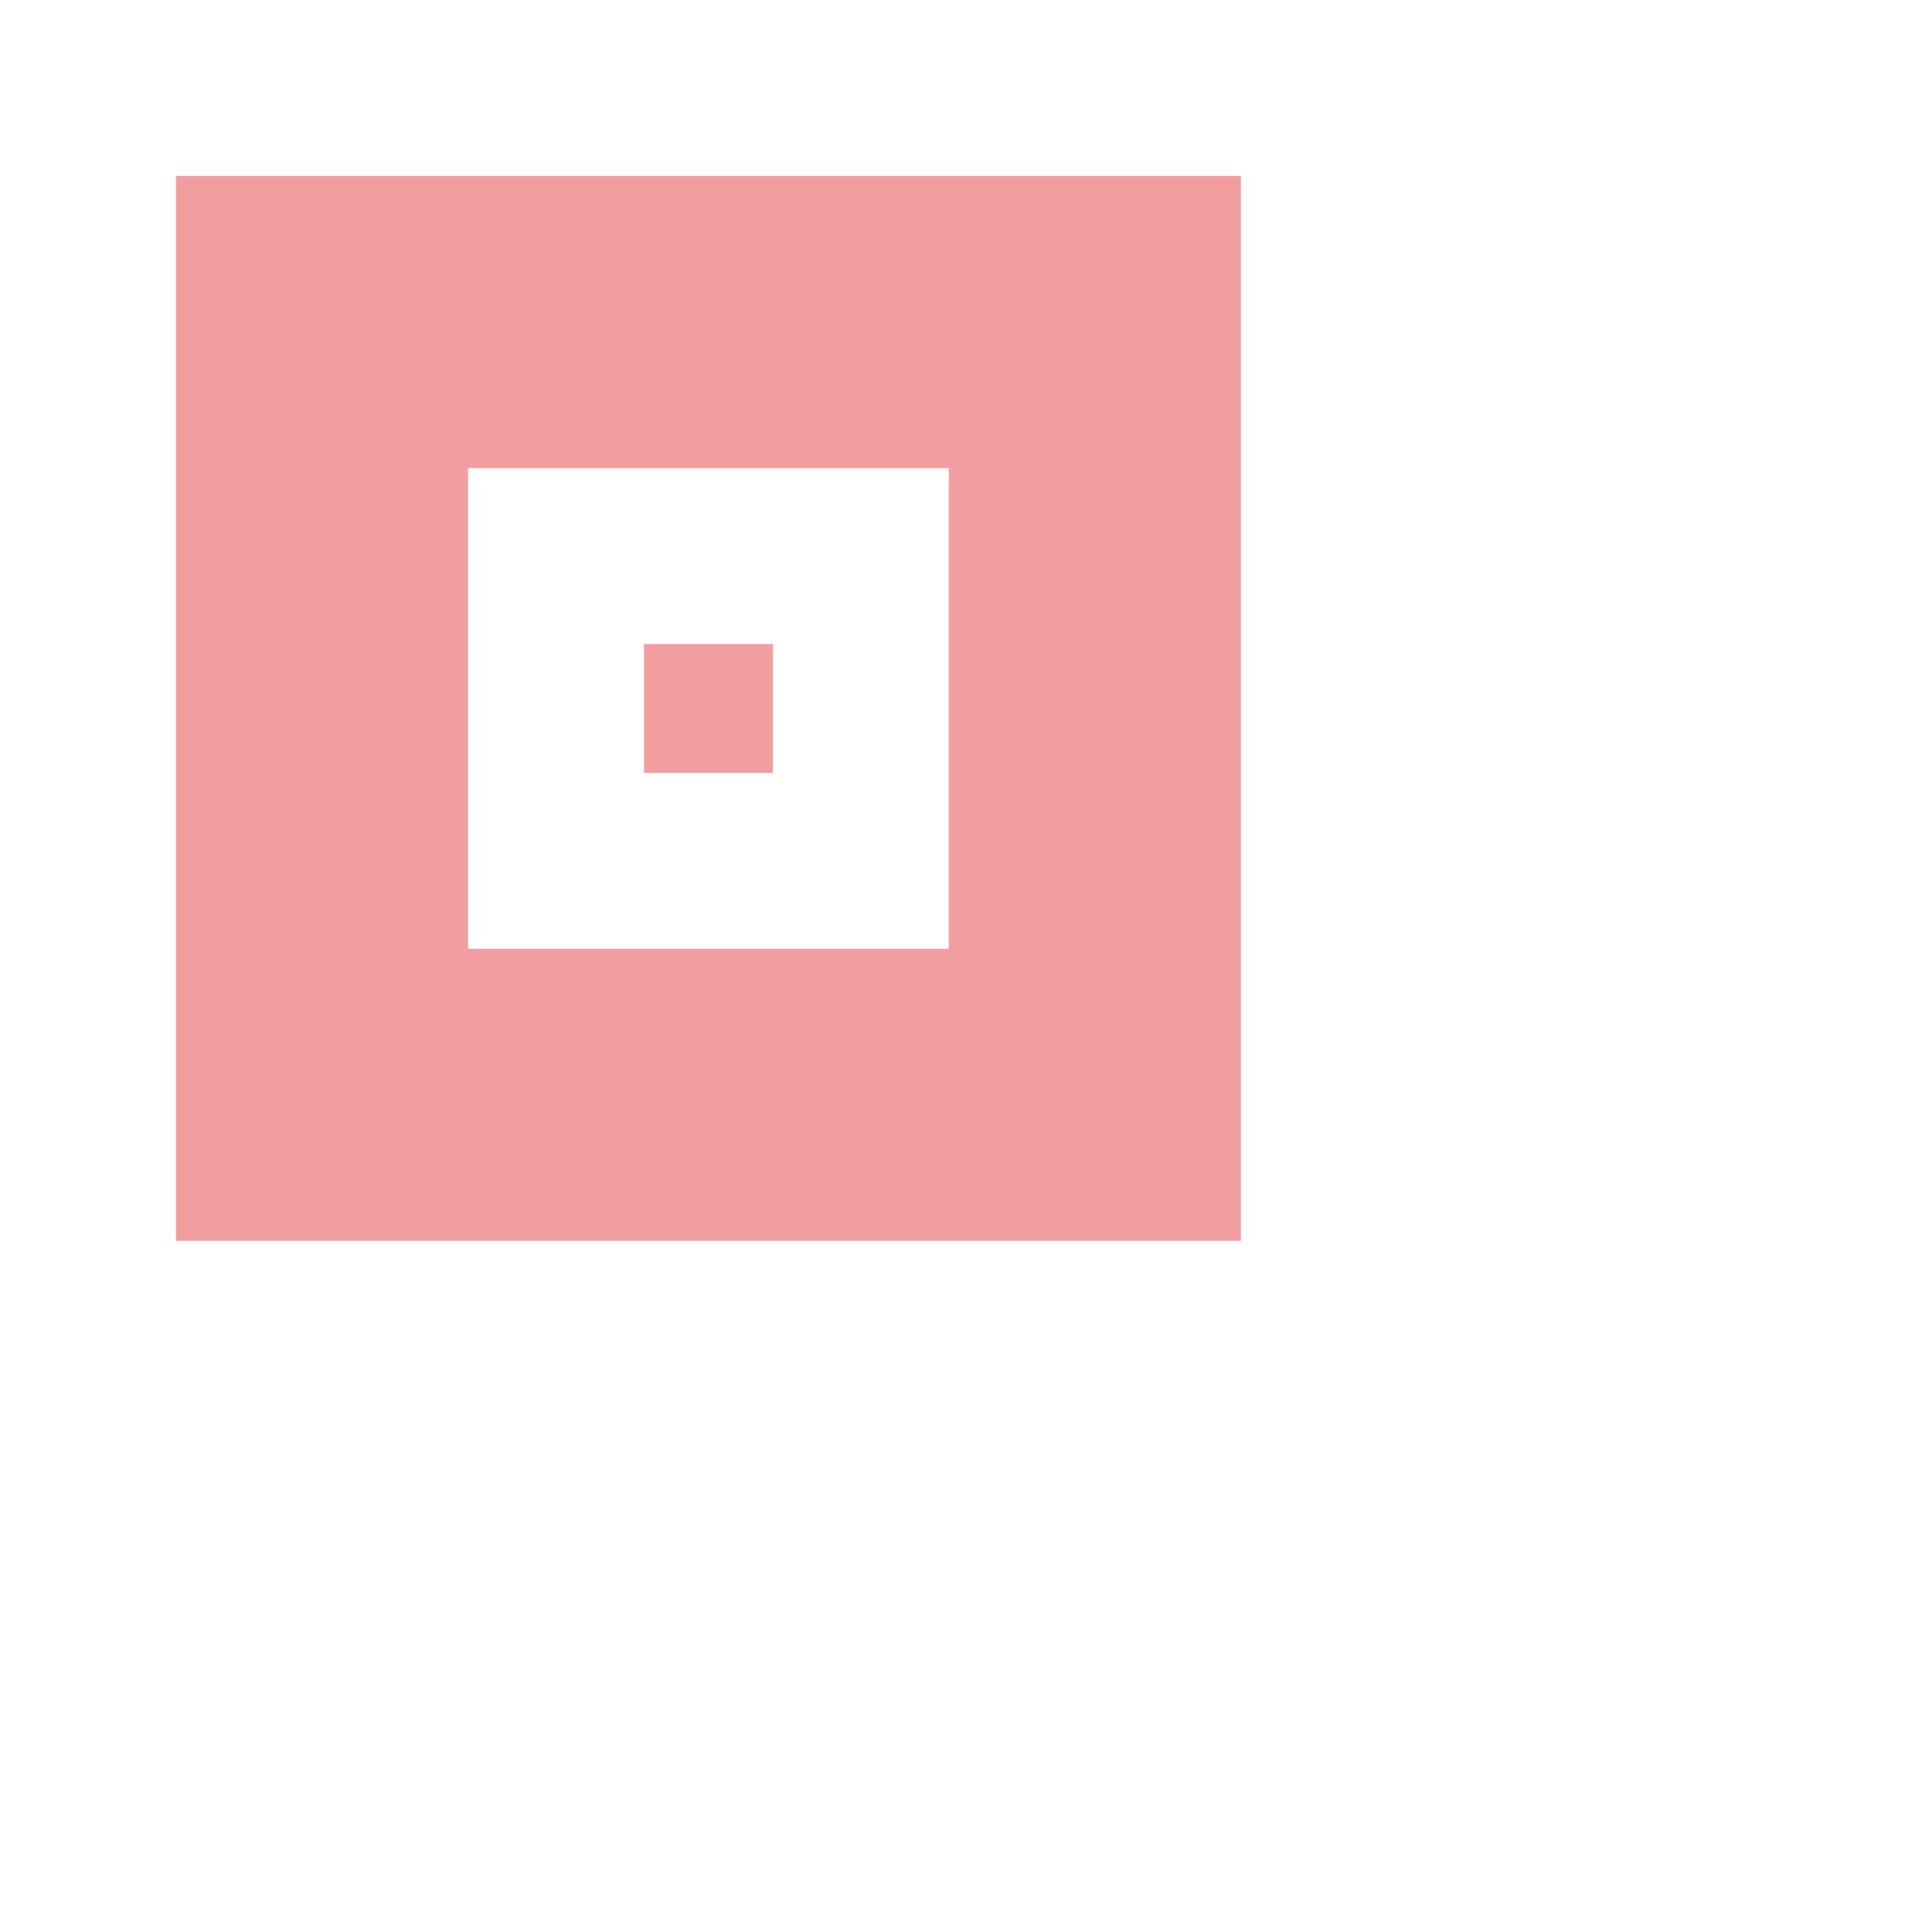
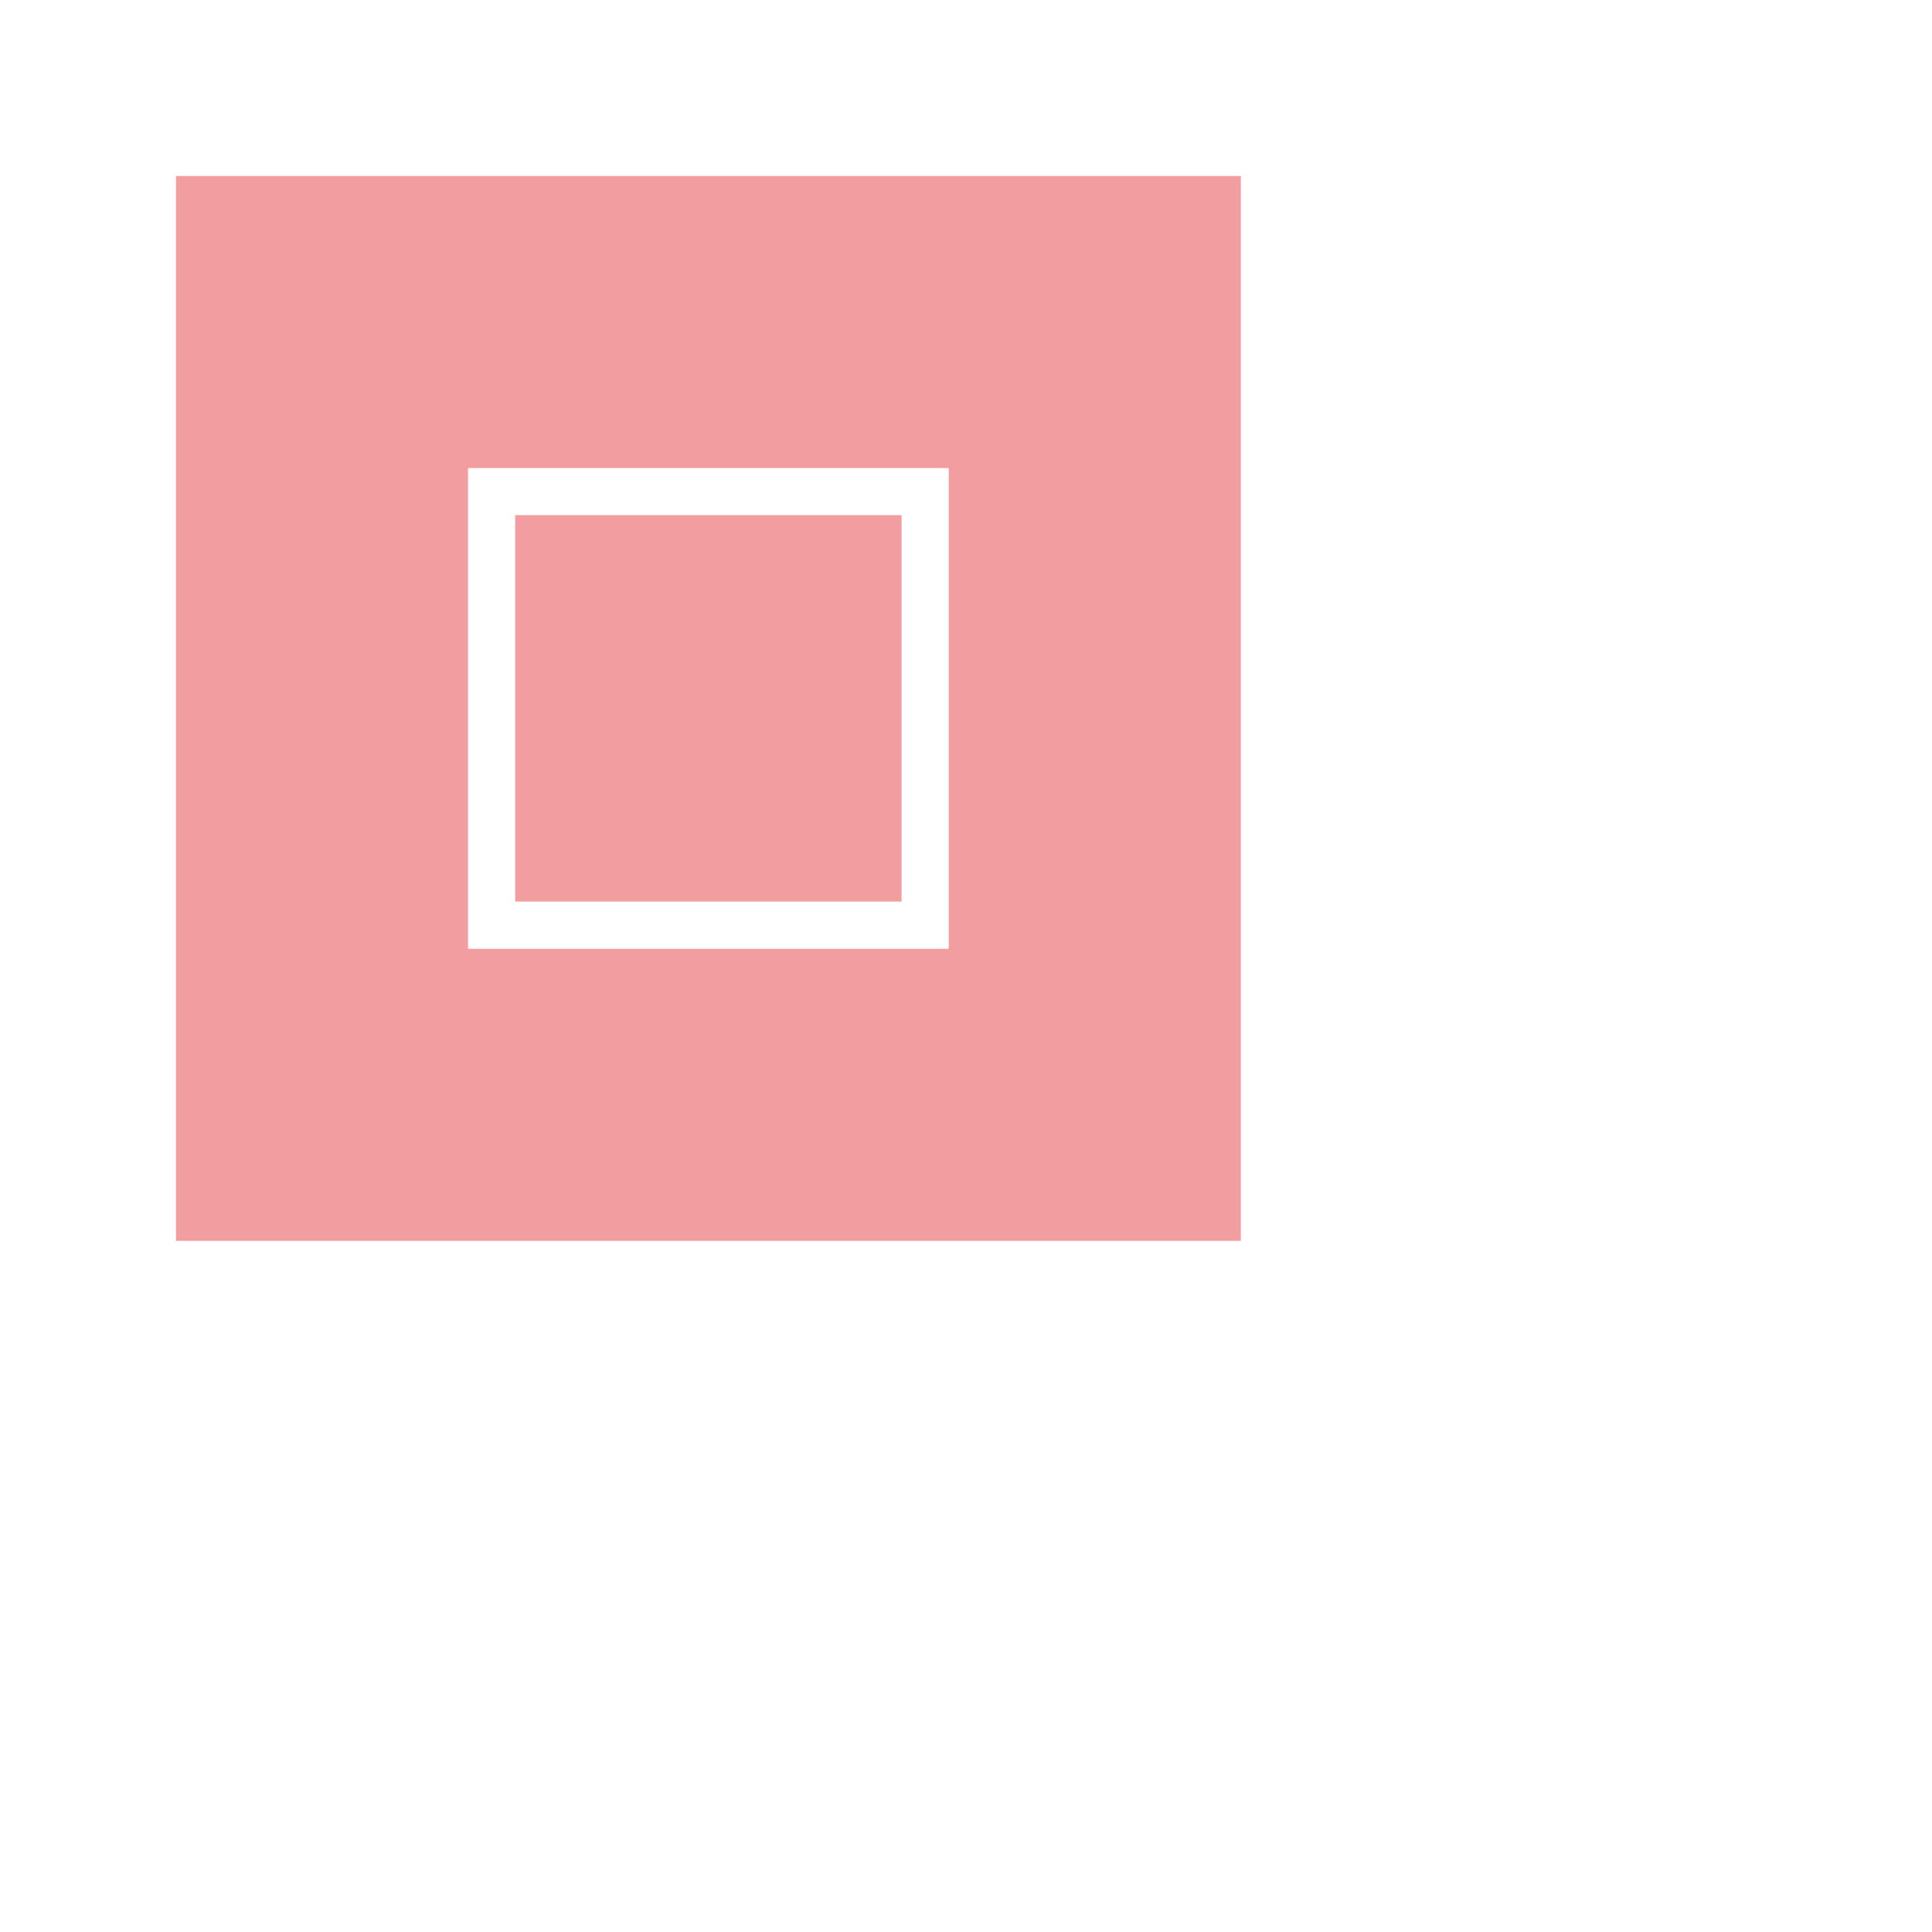
<svg xmlns="http://www.w3.org/2000/svg" width="39.688mm" height="39.688mm" viewBox="0 0 39.688 39.688" version="1.1" id="svg1" xml:space="preserve">
  <defs id="defs1" />
  <g id="layer1" transform="translate(-46.64445,-28.77213)">
    <path style="fill:none;stroke:#e11c23;stroke-width:6;stroke-linecap:butt;stroke-linejoin:miter;stroke-dasharray:none;stroke-opacity:0.427" d="M 53.259,35.387 V 51.262 H 69.134 V 35.387 Z" id="path5" />
-     <rect style="opacity:0.426;fill:#e01b24;fill-opacity:1;fill-rule:evenodd;stroke:#e01b24;stroke-width:0;stroke-linejoin:round;stroke-dasharray:none;stroke-opacity:1" id="rect5" width="2.646" height="2.646" x="59.874" y="42.001" rx="8.1006533e-07" ry="8.1006539e-07" />
+     <rect style="opacity:0.426;fill:#e01b24;fill-opacity:1;fill-rule:evenodd;stroke:#e01b24;stroke-width:0;stroke-linejoin:round;stroke-dasharray:none;stroke-opacity:1" id="rect5" width="7.937" height="7.937" x="57.228" y="39.355" rx="8.1006539e-07" ry="8.1006539e-07" />
  </g>
</svg>
